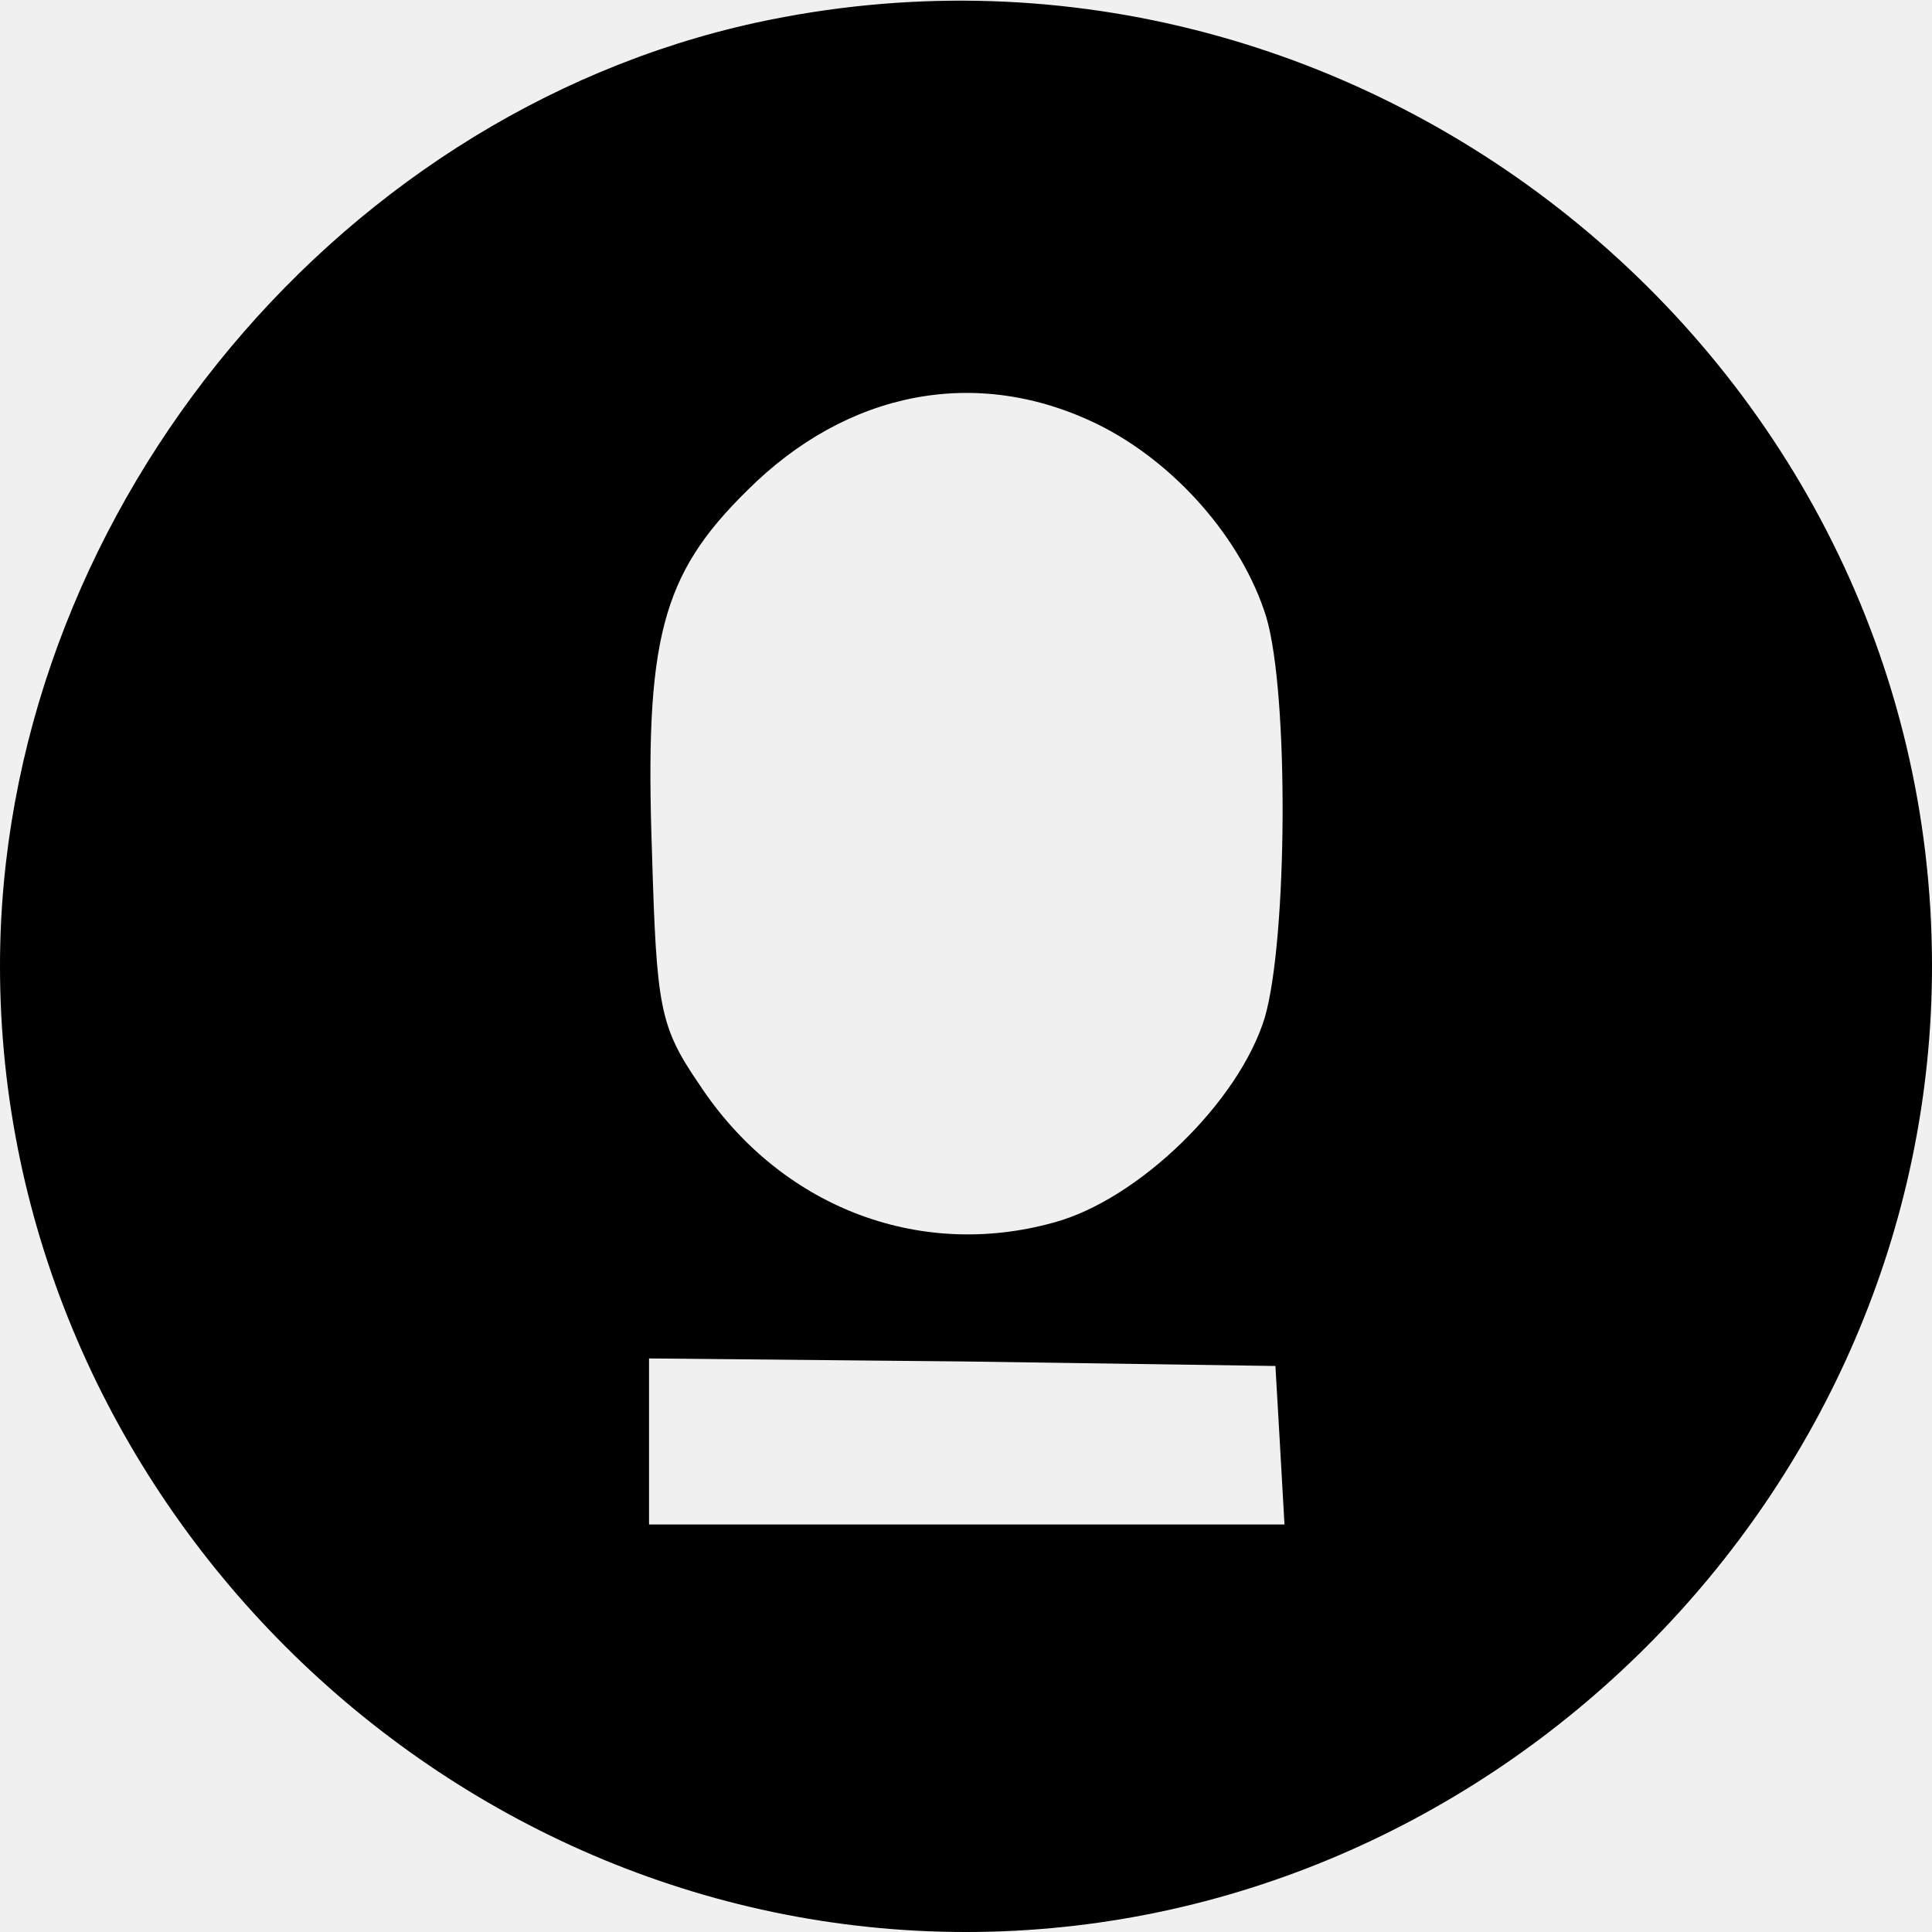
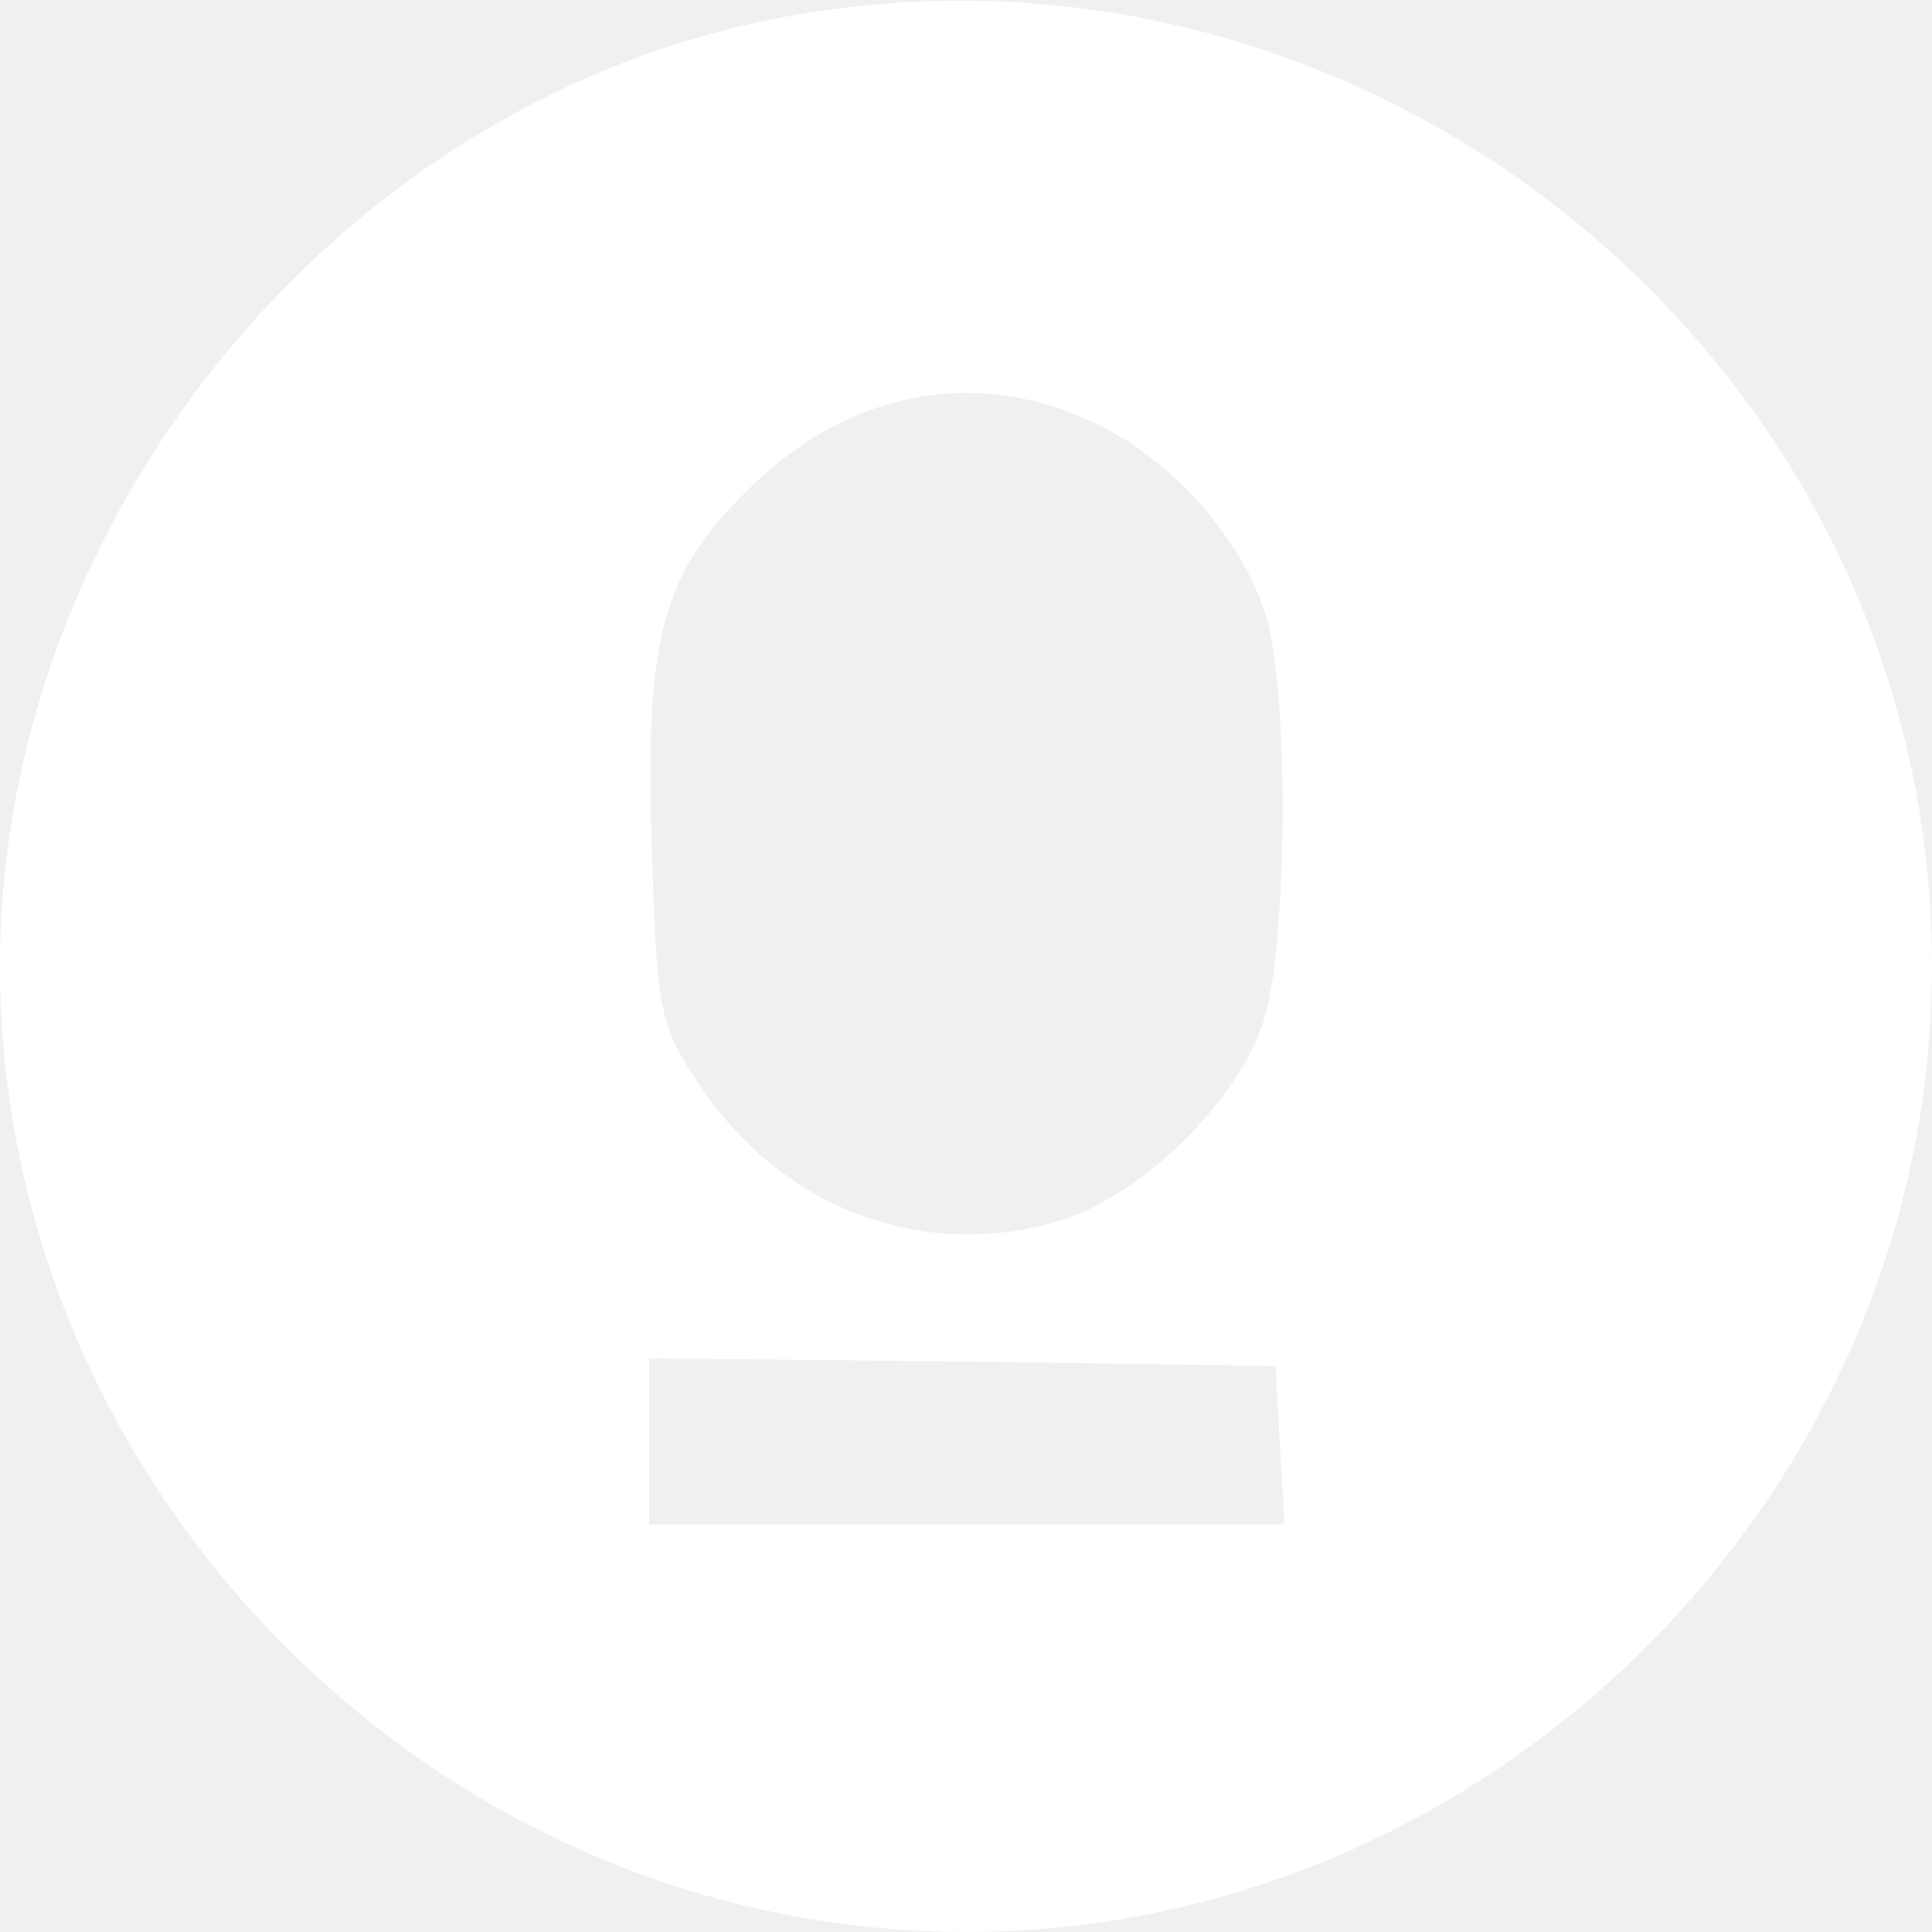
- <svg xmlns="http://www.w3.org/2000/svg" version="1.0" width="128pt" height="128pt" viewBox="0 0 128 128" preserveAspectRatio="xMidYMid meet">
-   <g transform="translate(0,128) scale(0.1,-0.1)" fill="#000000" stroke="none">
-     <path d="M501 1265 c-284 -62 -501 -332 -501 -625 0 -349 291 -640 640 -640 349 0 640 291 640 640 0 405 -382 711 -779 625z m226 -266 c51 -25 96 -76 112 -128 15 -51 14 -213 -1 -265 -17 -56 -84 -121 -140 -136 -90 -25 -182 11 -235 92 -26 38 -28 51 -31 152 -5 142 6 185 63 241 66 66 152 83 232 44z m121 -676 l3 -53 -210 0 -211 0 0 55 0 55 208 -2 207 -3 3 -52z" />
+ <svg xmlns="http://www.w3.org/2000/svg" version="1.1" id="Layer_1" x="0px" y="0px" viewBox="0 0 128 128" style="enable-background:new 0 0 128 128;" xml:space="preserve">
+   <style type="text/css">
+ 	.st0{fill:#FFFFFF;}
+ </style>
+   <g transform="translate(0,128) scale(0.1,-0.1)">
+     <path class="st0" d="M501,1265C217,1203,0,933,0,640C0,291,291,0,640,0s640,291,640,640C1280,1045,898,1351,501,1265z M727,999   c51-25,96-76,112-128c15-51,14-213-1-265c-17-56-84-121-140-136c-90-25-182,11-235,92c-26,38-28,51-31,152c-5,142,6,185,63,241   C561,1021,647,1038,727,999z M848,323l3-53H641H430v55v55l208-2l207-3L848,323z" />
  </g>
</svg>
